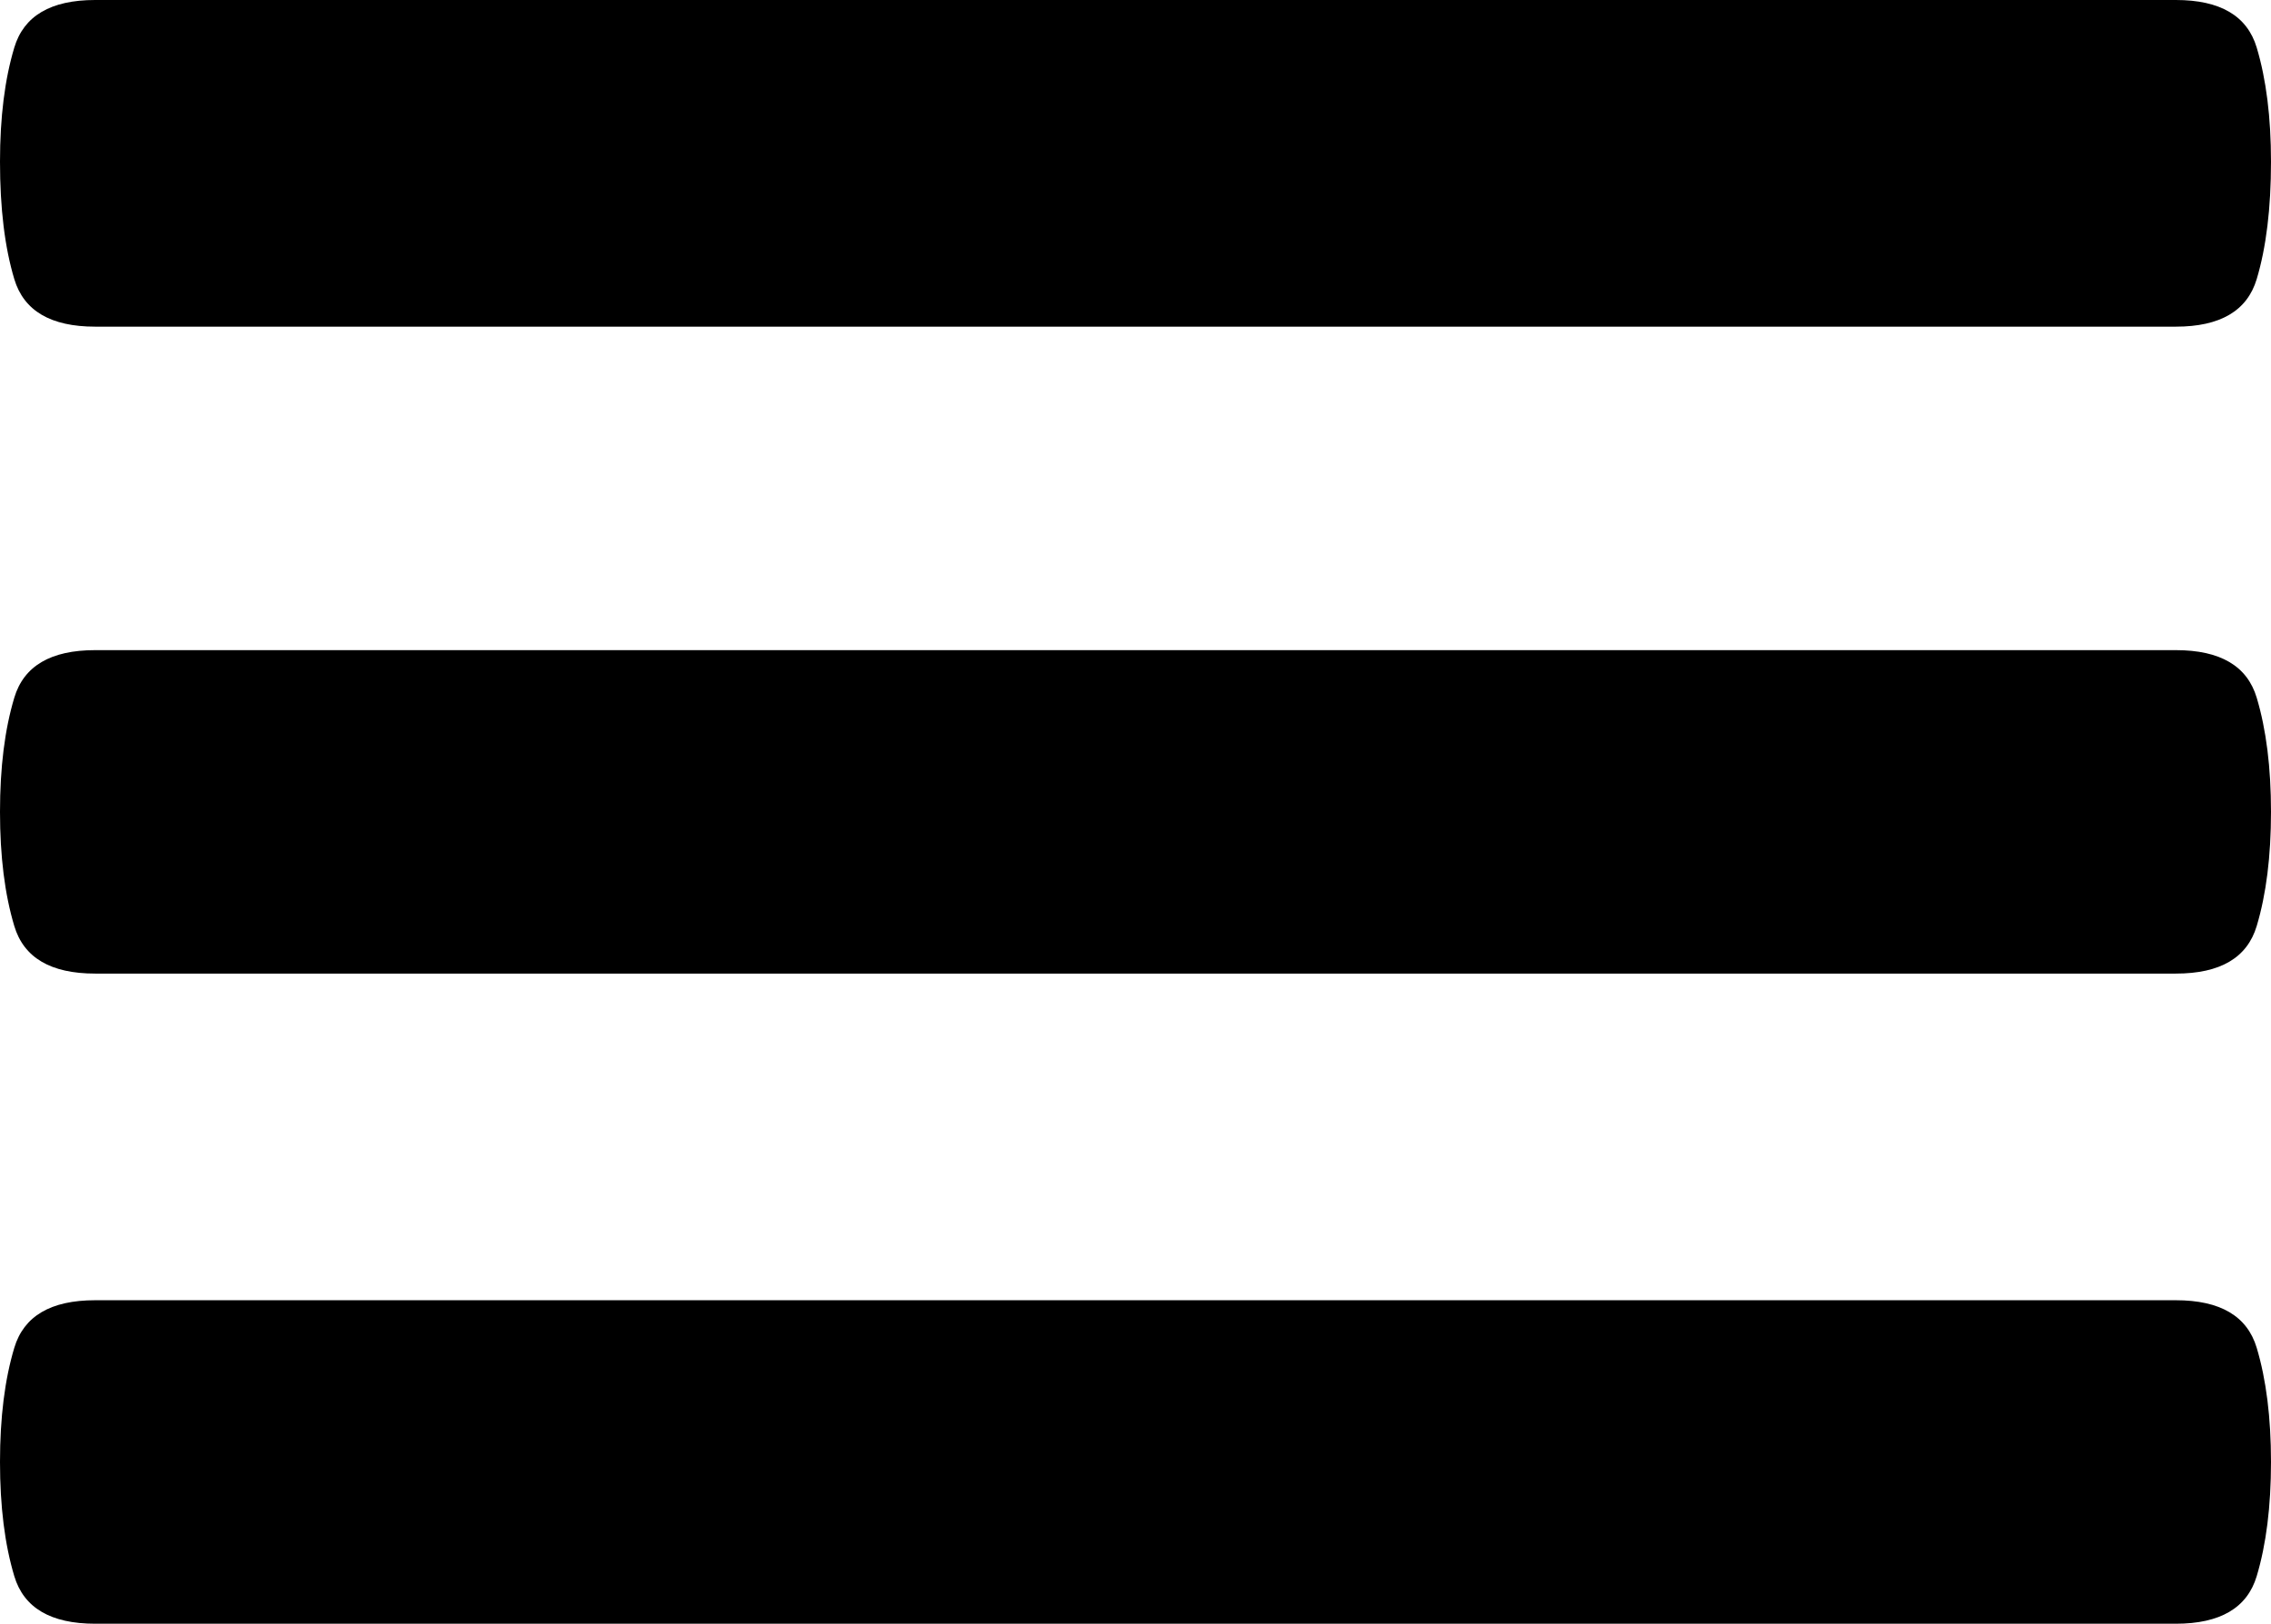
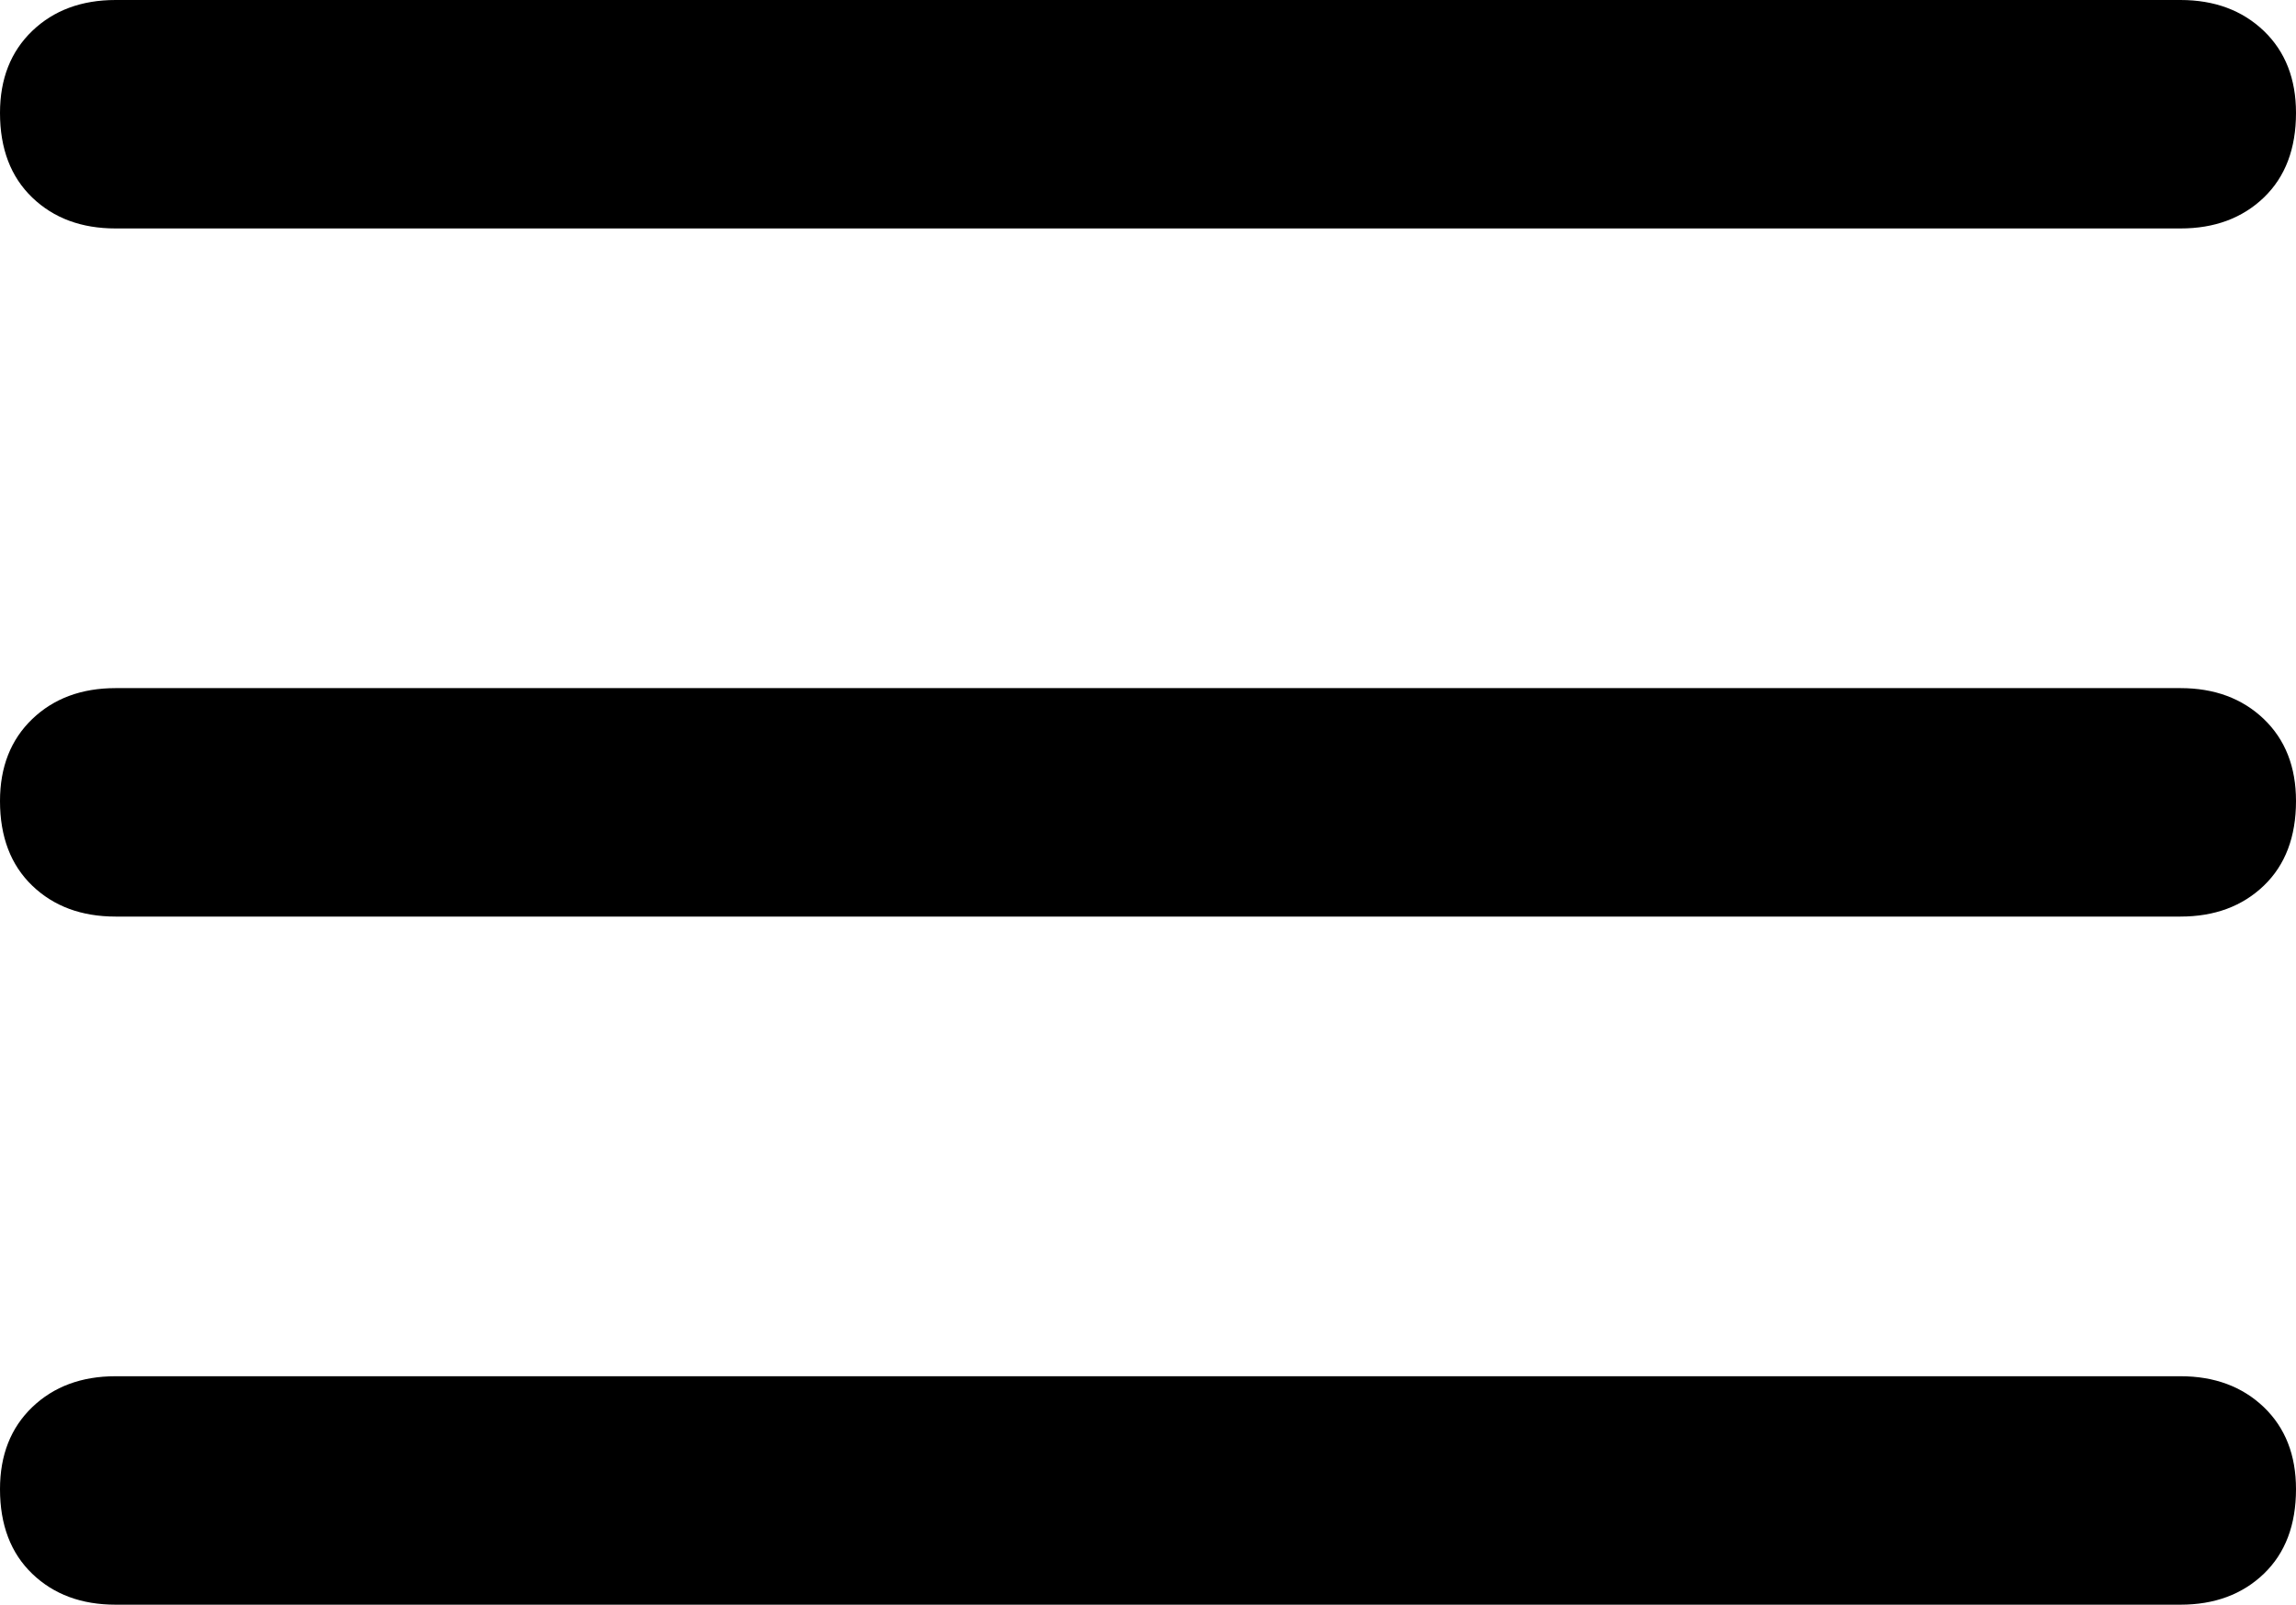
- <svg xmlns="http://www.w3.org/2000/svg" viewBox="0 0 55.938 40" version="1.1">
-   <path d="M53.594 16.016 L2.344 16.016 C1.25 16.016 0.586 16.406 0.352 17.188 C0.117 17.969 0 18.906 0 20 C0 21.094 0.117 22.031 0.352 22.812 C0.586 23.594 1.25 23.984 2.344 23.984 L53.594 23.984 C54.688 23.984 55.352 23.594 55.586 22.812 C55.82 22.031 55.938 21.094 55.938 20 C55.938 18.906 55.82 17.969 55.586 17.188 C55.352 16.406 54.688 16.016 53.594 16.016 Z M53.594 32.031 L2.344 32.031 C1.25 32.031 0.586 32.422 0.352 33.203 C0.117 33.984 0 34.922 0 36.016 C0 37.109 0.117 38.047 0.352 38.828 C0.586 39.609 1.25 40 2.344 40 L53.594 40 C54.688 40 55.352 39.609 55.586 38.828 C55.82 38.047 55.938 37.109 55.938 36.016 C55.938 34.922 55.82 33.984 55.586 33.203 C55.352 32.422 54.688 32.031 53.594 32.031 Z M2.344 8.047 L53.594 8.047 C54.688 8.047 55.352 7.656 55.586 6.875 C55.82 6.094 55.938 5.13 55.938 3.984 C55.938 2.891 55.82 1.953 55.586 1.172 C55.352 0.391 54.688 -0 53.594 -0 L2.344 -0 C1.25 -0 0.586 0.391 0.352 1.172 C0.117 1.953 0 2.891 0 3.984 C0 5.13 0.117 6.094 0.352 6.875 C0.586 7.656 1.25 8.047 2.344 8.047 Z M67.969 56.016" style="fill:black" />
+ <svg xmlns="http://www.w3.org/2000/svg" viewBox="0 0 30.023 20.988" version="1.1">
+   <path d="M28.512 9 L1.512 9 C1.066 9 0.703 9.135 0.422 9.404 C0.141 9.674 0 10.031 0 10.477 C0 10.945 0.141 11.314 0.422 11.584 C0.703 11.854 1.066 11.988 1.512 11.988 L28.512 11.988 C28.957 11.988 29.32 11.854 29.602 11.584 C29.883 11.314 30.023 10.945 30.023 10.477 C30.023 10.031 29.883 9.674 29.602 9.404 C29.32 9.135 28.957 9 28.512 9 Z M1.512 2.988 L28.512 2.988 C28.957 2.988 29.32 2.854 29.602 2.584 C29.883 2.314 30.023 1.945 30.023 1.477 C30.023 1.031 29.883 0.674 29.602 0.404 C29.32 0.135 28.957 -0 28.512 -0 L1.512 -0 C1.066 -0 0.703 0.135 0.422 0.404 C0.141 0.674 0 1.031 0 1.477 C0 1.945 0.141 2.314 0.422 2.584 C0.703 2.854 1.066 2.988 1.512 2.988 Z M28.512 18 L1.512 18 C1.066 18 0.703 18.135 0.422 18.404 C0.141 18.674 0 19.031 0 19.477 C0 19.945 0.141 20.314 0.422 20.584 C0.703 20.854 1.066 20.988 1.512 20.988 L28.512 20.988 C28.957 20.988 29.32 20.854 29.602 20.584 C29.883 20.314 30.023 19.945 30.023 19.477 C30.023 19.031 29.883 18.674 29.602 18.404 C29.32 18.135 28.957 18 28.512 18 Z M33.012 25.488" style="fill:black" />
</svg>
